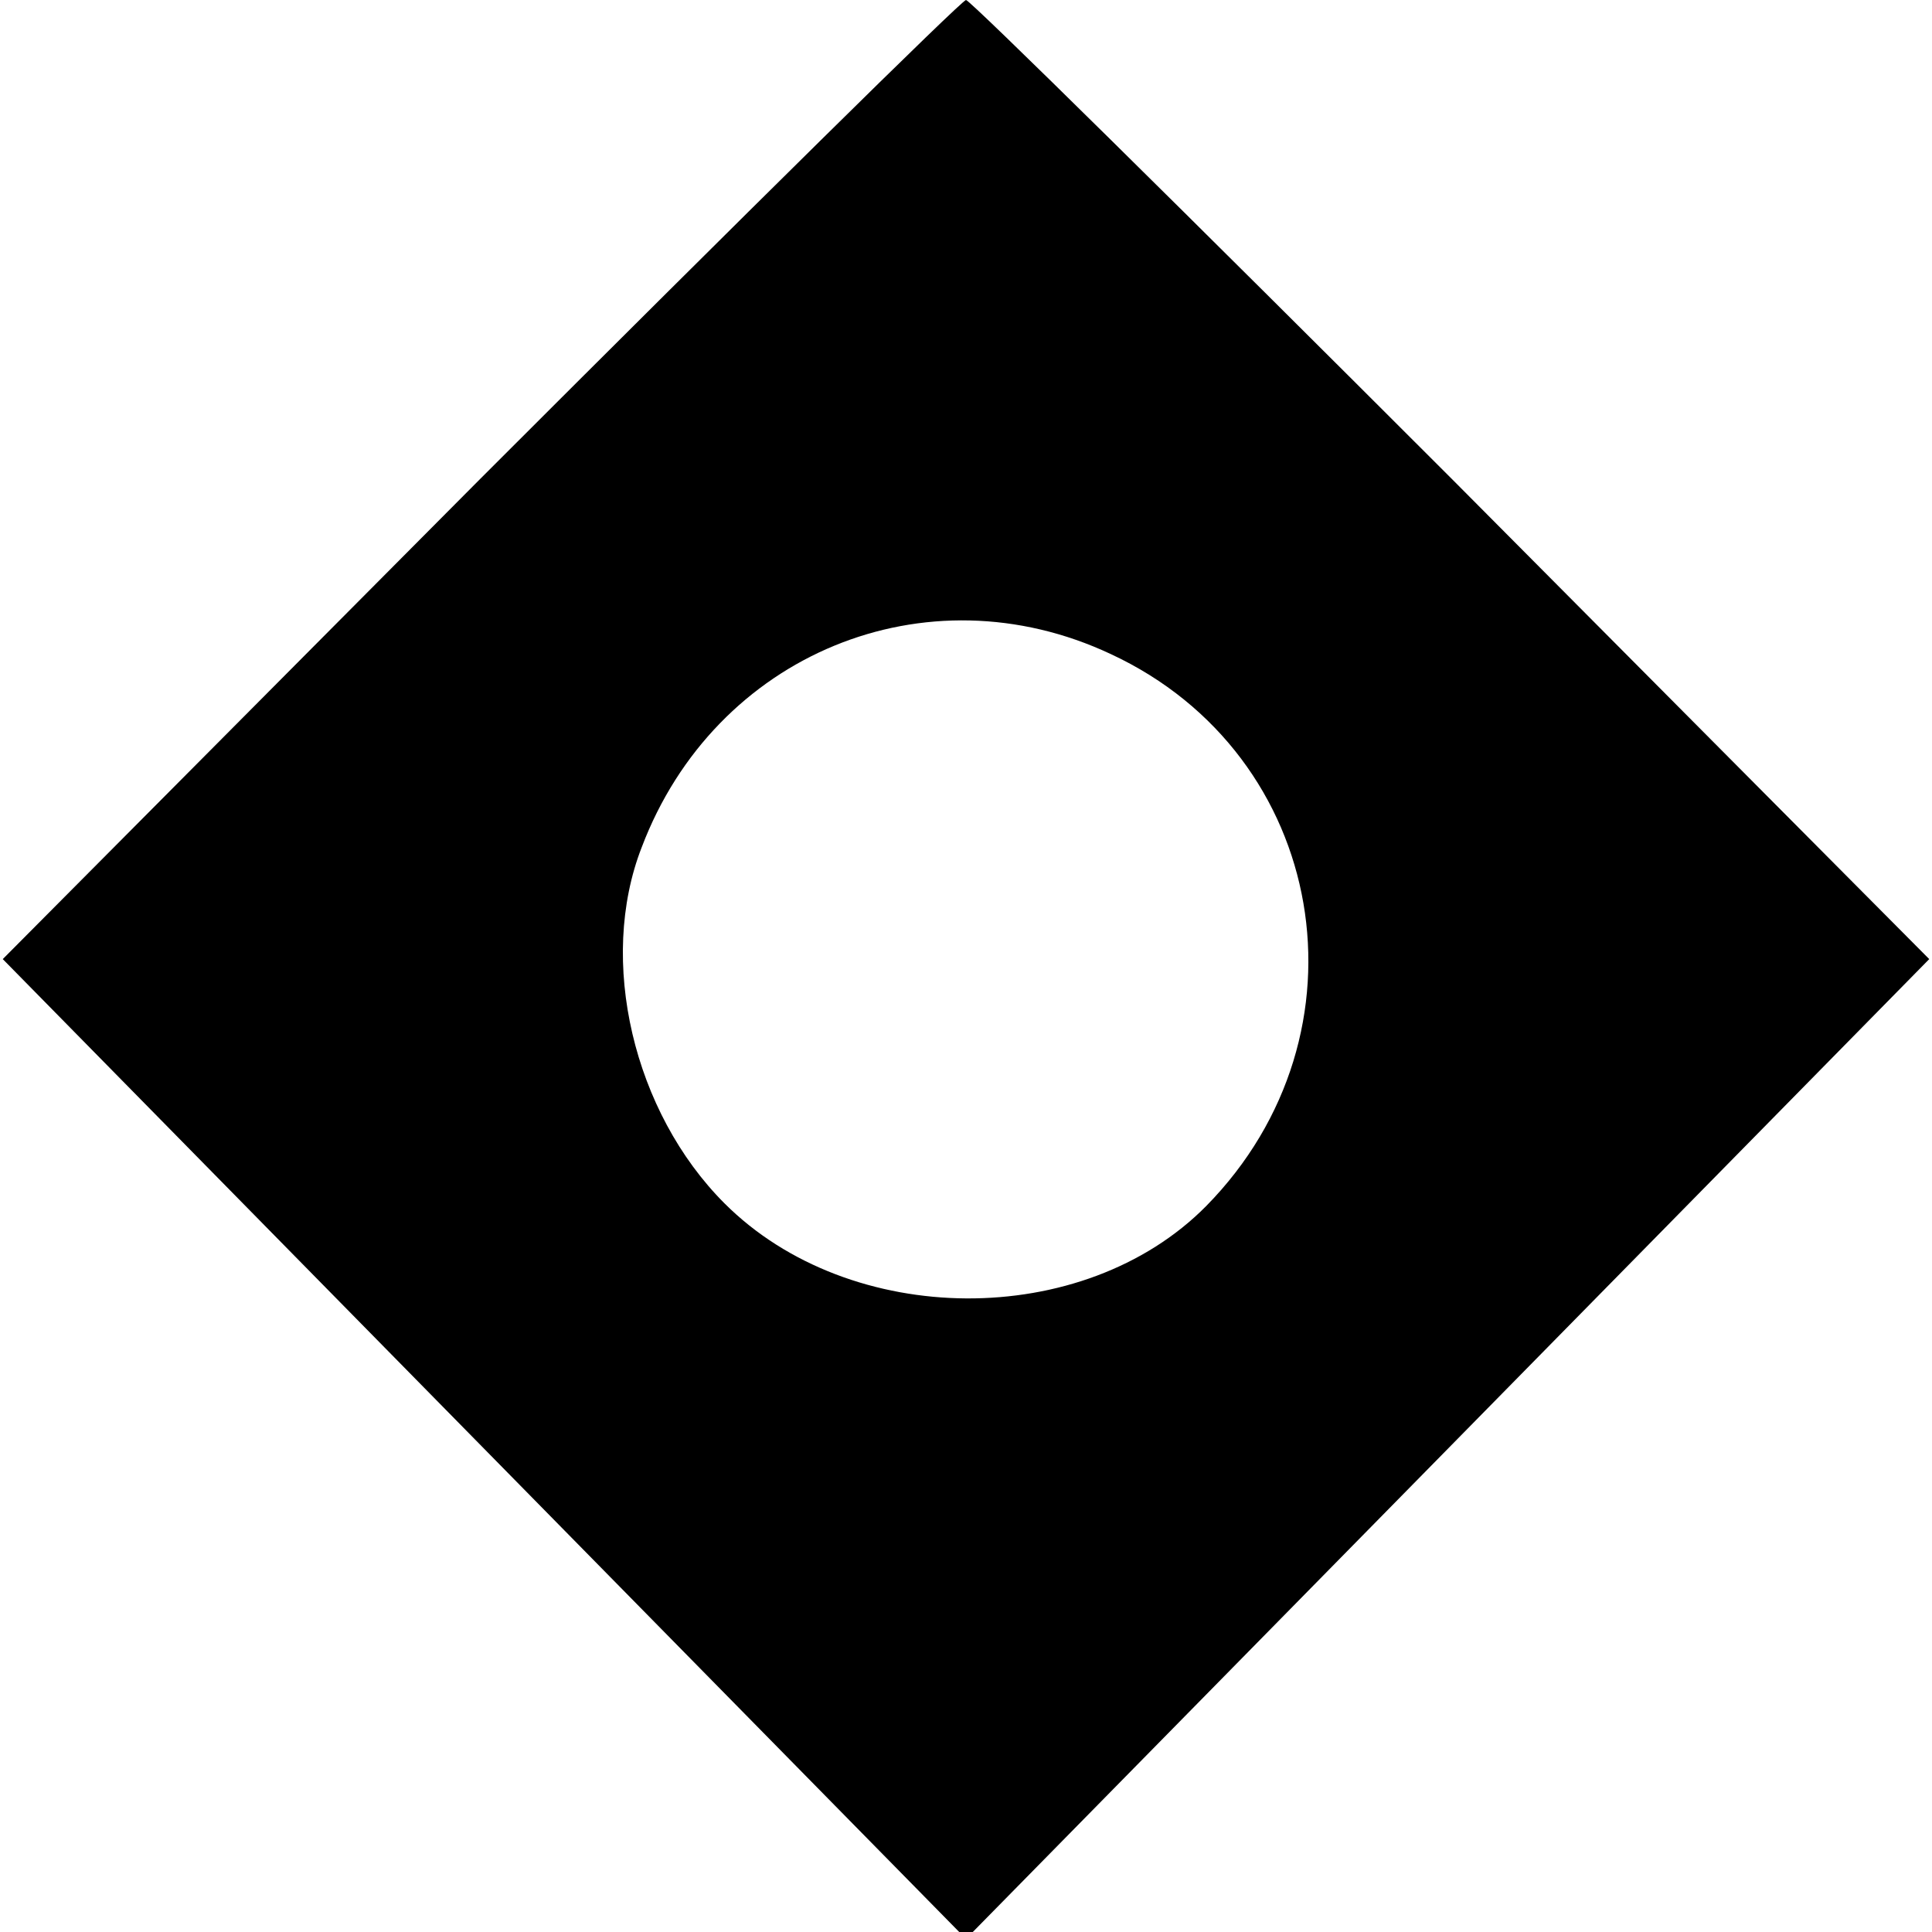
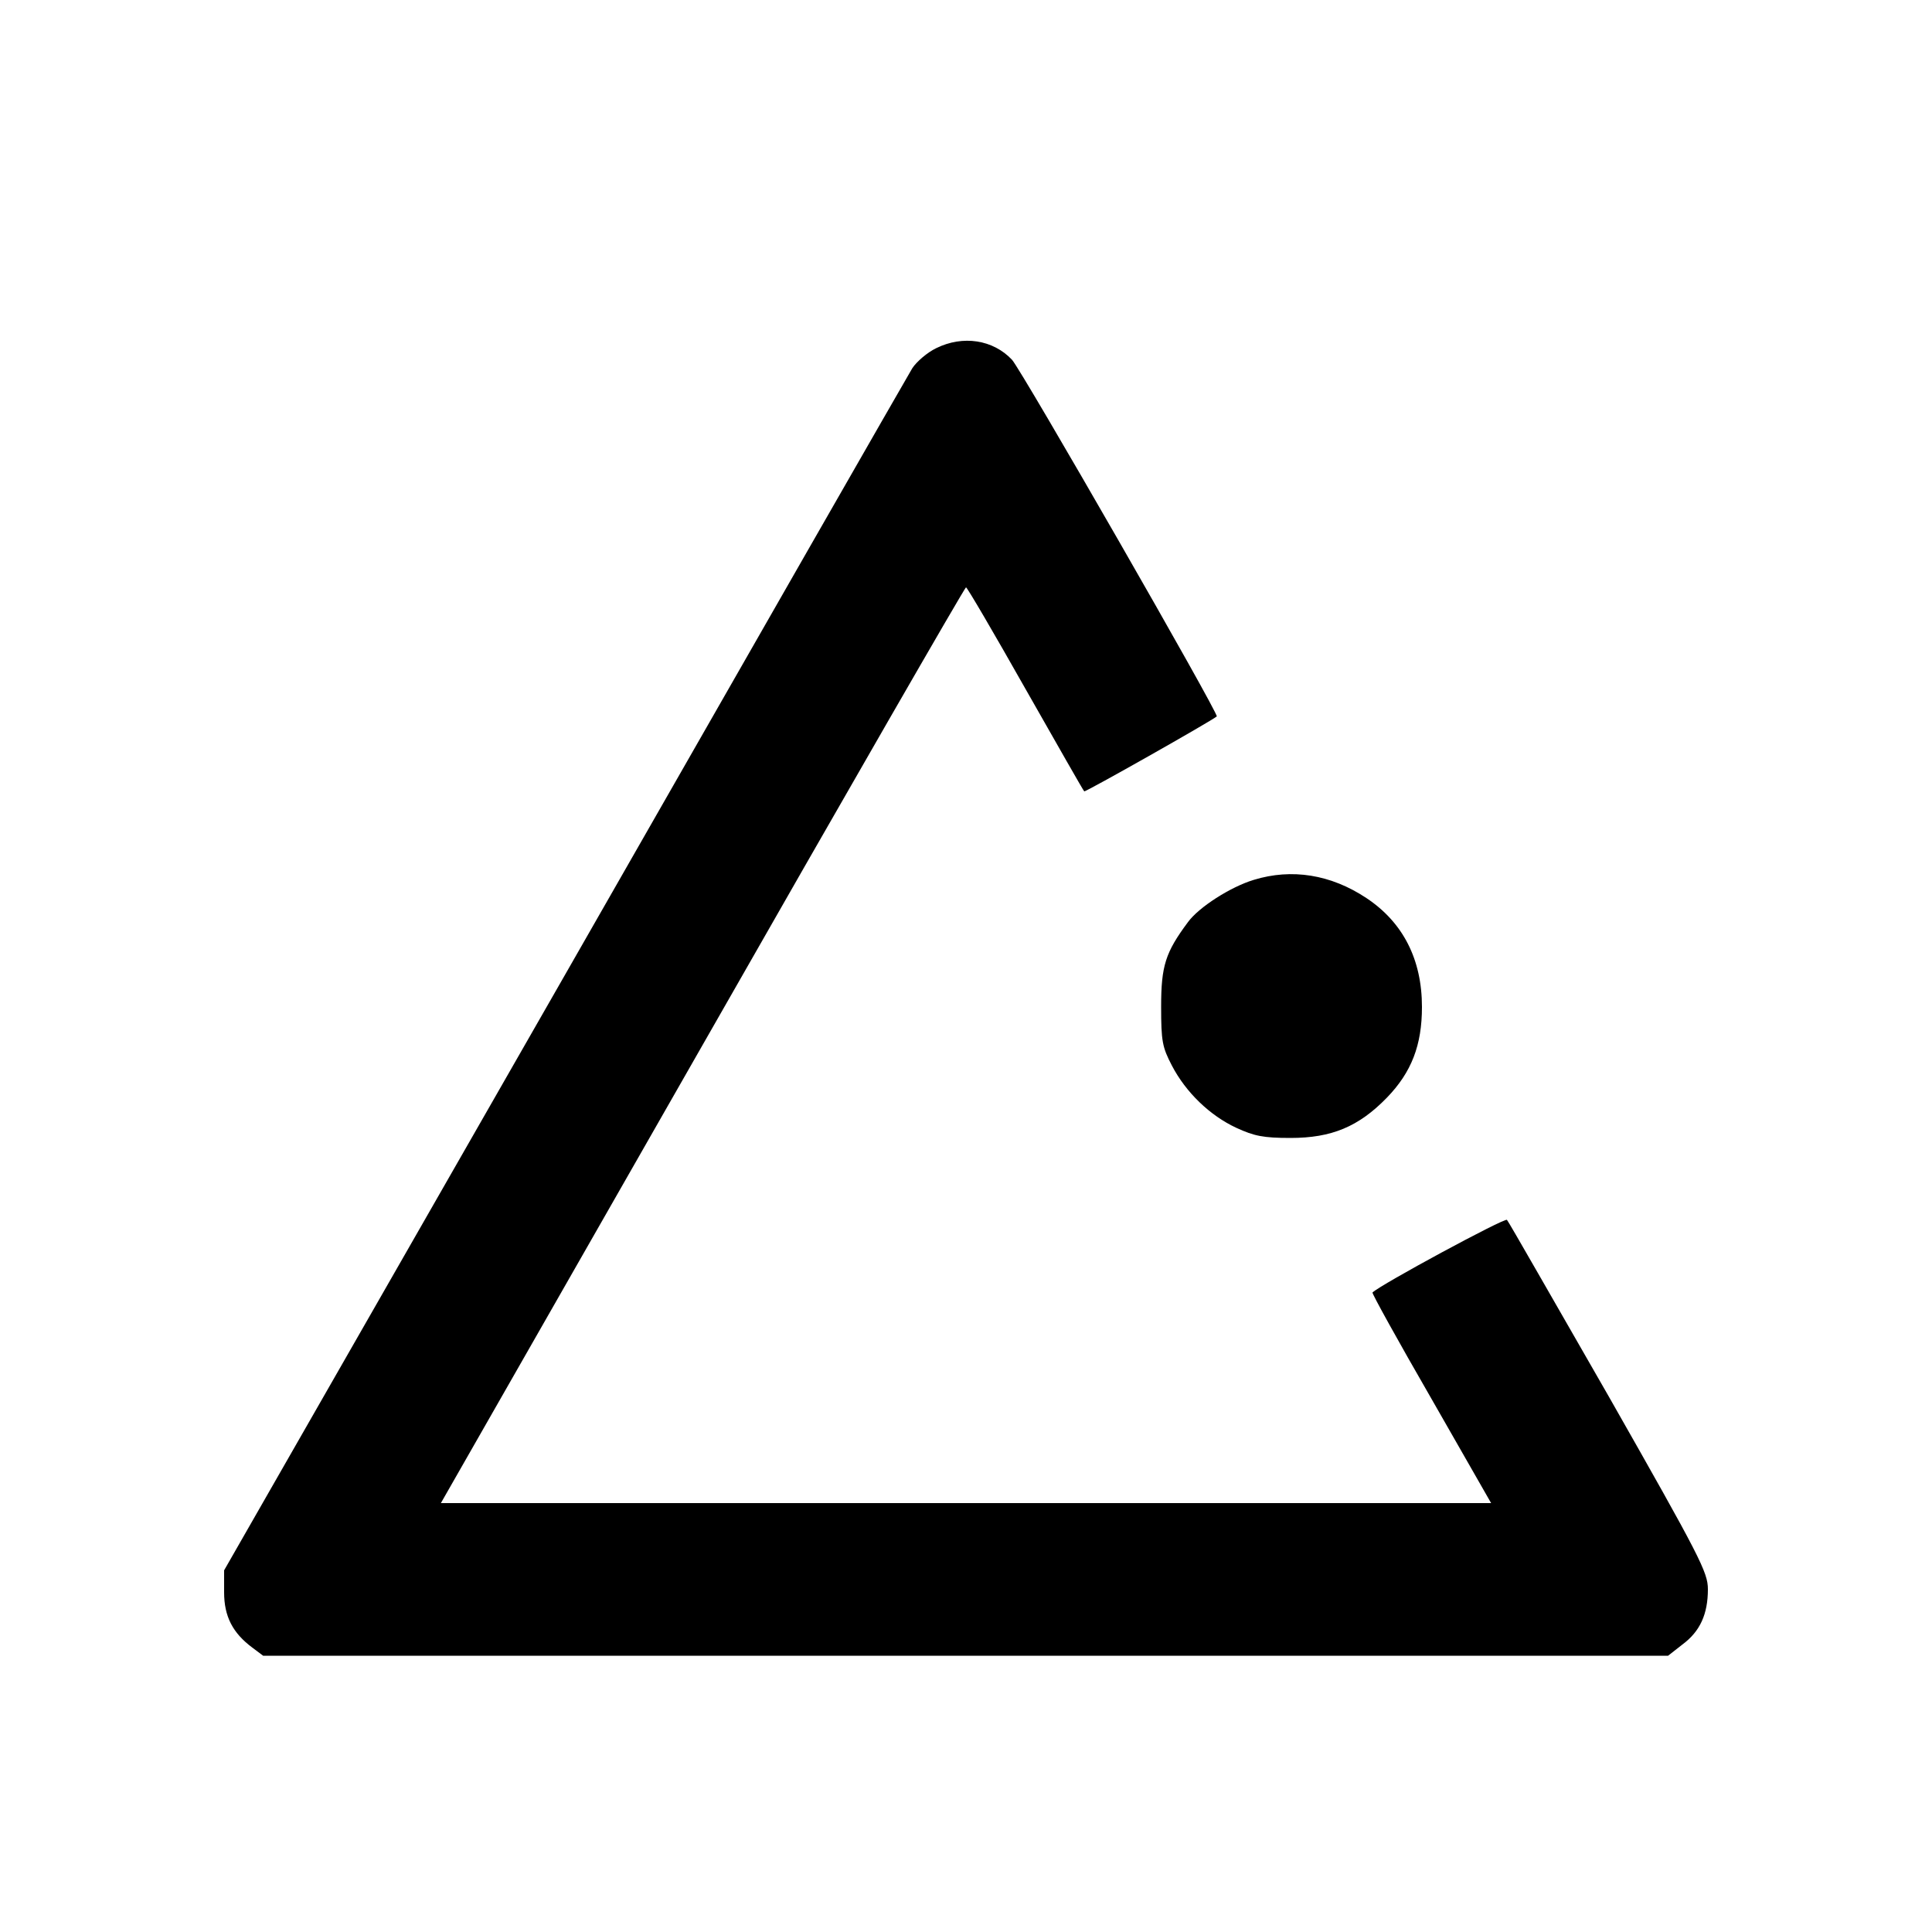
- <svg xmlns="http://www.w3.org/2000/svg" version="1.0" width="140pt" height="140pt" viewBox="0 0 140 140" preserveAspectRatio="xMidYMid meet">
-   <g transform="translate(0,140) scale(0.1,-0.1)" fill="#000000" stroke="none">
-     <path d="M348 1053 l-346 -348 349 -355 349 -355 349 355 349 355 -346 348 c-191 191 -349 347 -352 347 -3 0 -161 -156 -352 -347z m457 -127 c157 -73 192 -275 69 -400 -89 -90 -258 -89 -349 2 -66 66 -92 176 -60 258 53 140 206 203 340 140z" />
+ <svg xmlns="http://www.w3.org/2000/svg" version="1.0" width="500pt" height="500pt" viewBox="0 0 500 500" preserveAspectRatio="xMidYMid meet">
+   <g transform="translate(0,500) scale(0.1,-0.1)" fill="#000000" stroke="none">
+     <path d="M2423 4099 c-23 -11 -51 -35 -62 -52 -11 -18 -416 -725 -900 -1572 l-881 -1539 0 -57 c0 -62 22 -105 73 -143 l28 -21 1818 0 1818 0 37 29 c46 34 66 79 66 143 0 44 -20 83 -256 498 -142 247 -260 454 -264 458 -6 6 -328 -168 -348 -188 -2 -2 66 -125 152 -274 l155 -271 -1359 0 -1359 0 677 1185 c372 652 679 1185 682 1185 3 0 72 -118 154 -263 82 -144 150 -264 152 -265 2 -3 331 183 343 194 6 6 -505 896 -530 923 -49 52 -127 64 -196 30z" data-index="0" style="visibility: visible;" />
+     <path d="M3245 2723 c-60 -18 -143 -71 -171 -110 -58 -78 -69 -113 -69 -218 0 -90 3 -105 28 -153 36 -69 98 -129 167 -161 46 -21 69 -26 140 -26 106 0 176 29 249 104 64 66 91 136 91 235 0 123 -49 219 -144 282 -92 61 -193 77 -291 47z" data-index="1" style="visibility: visible;" />
  </g>
</svg>
